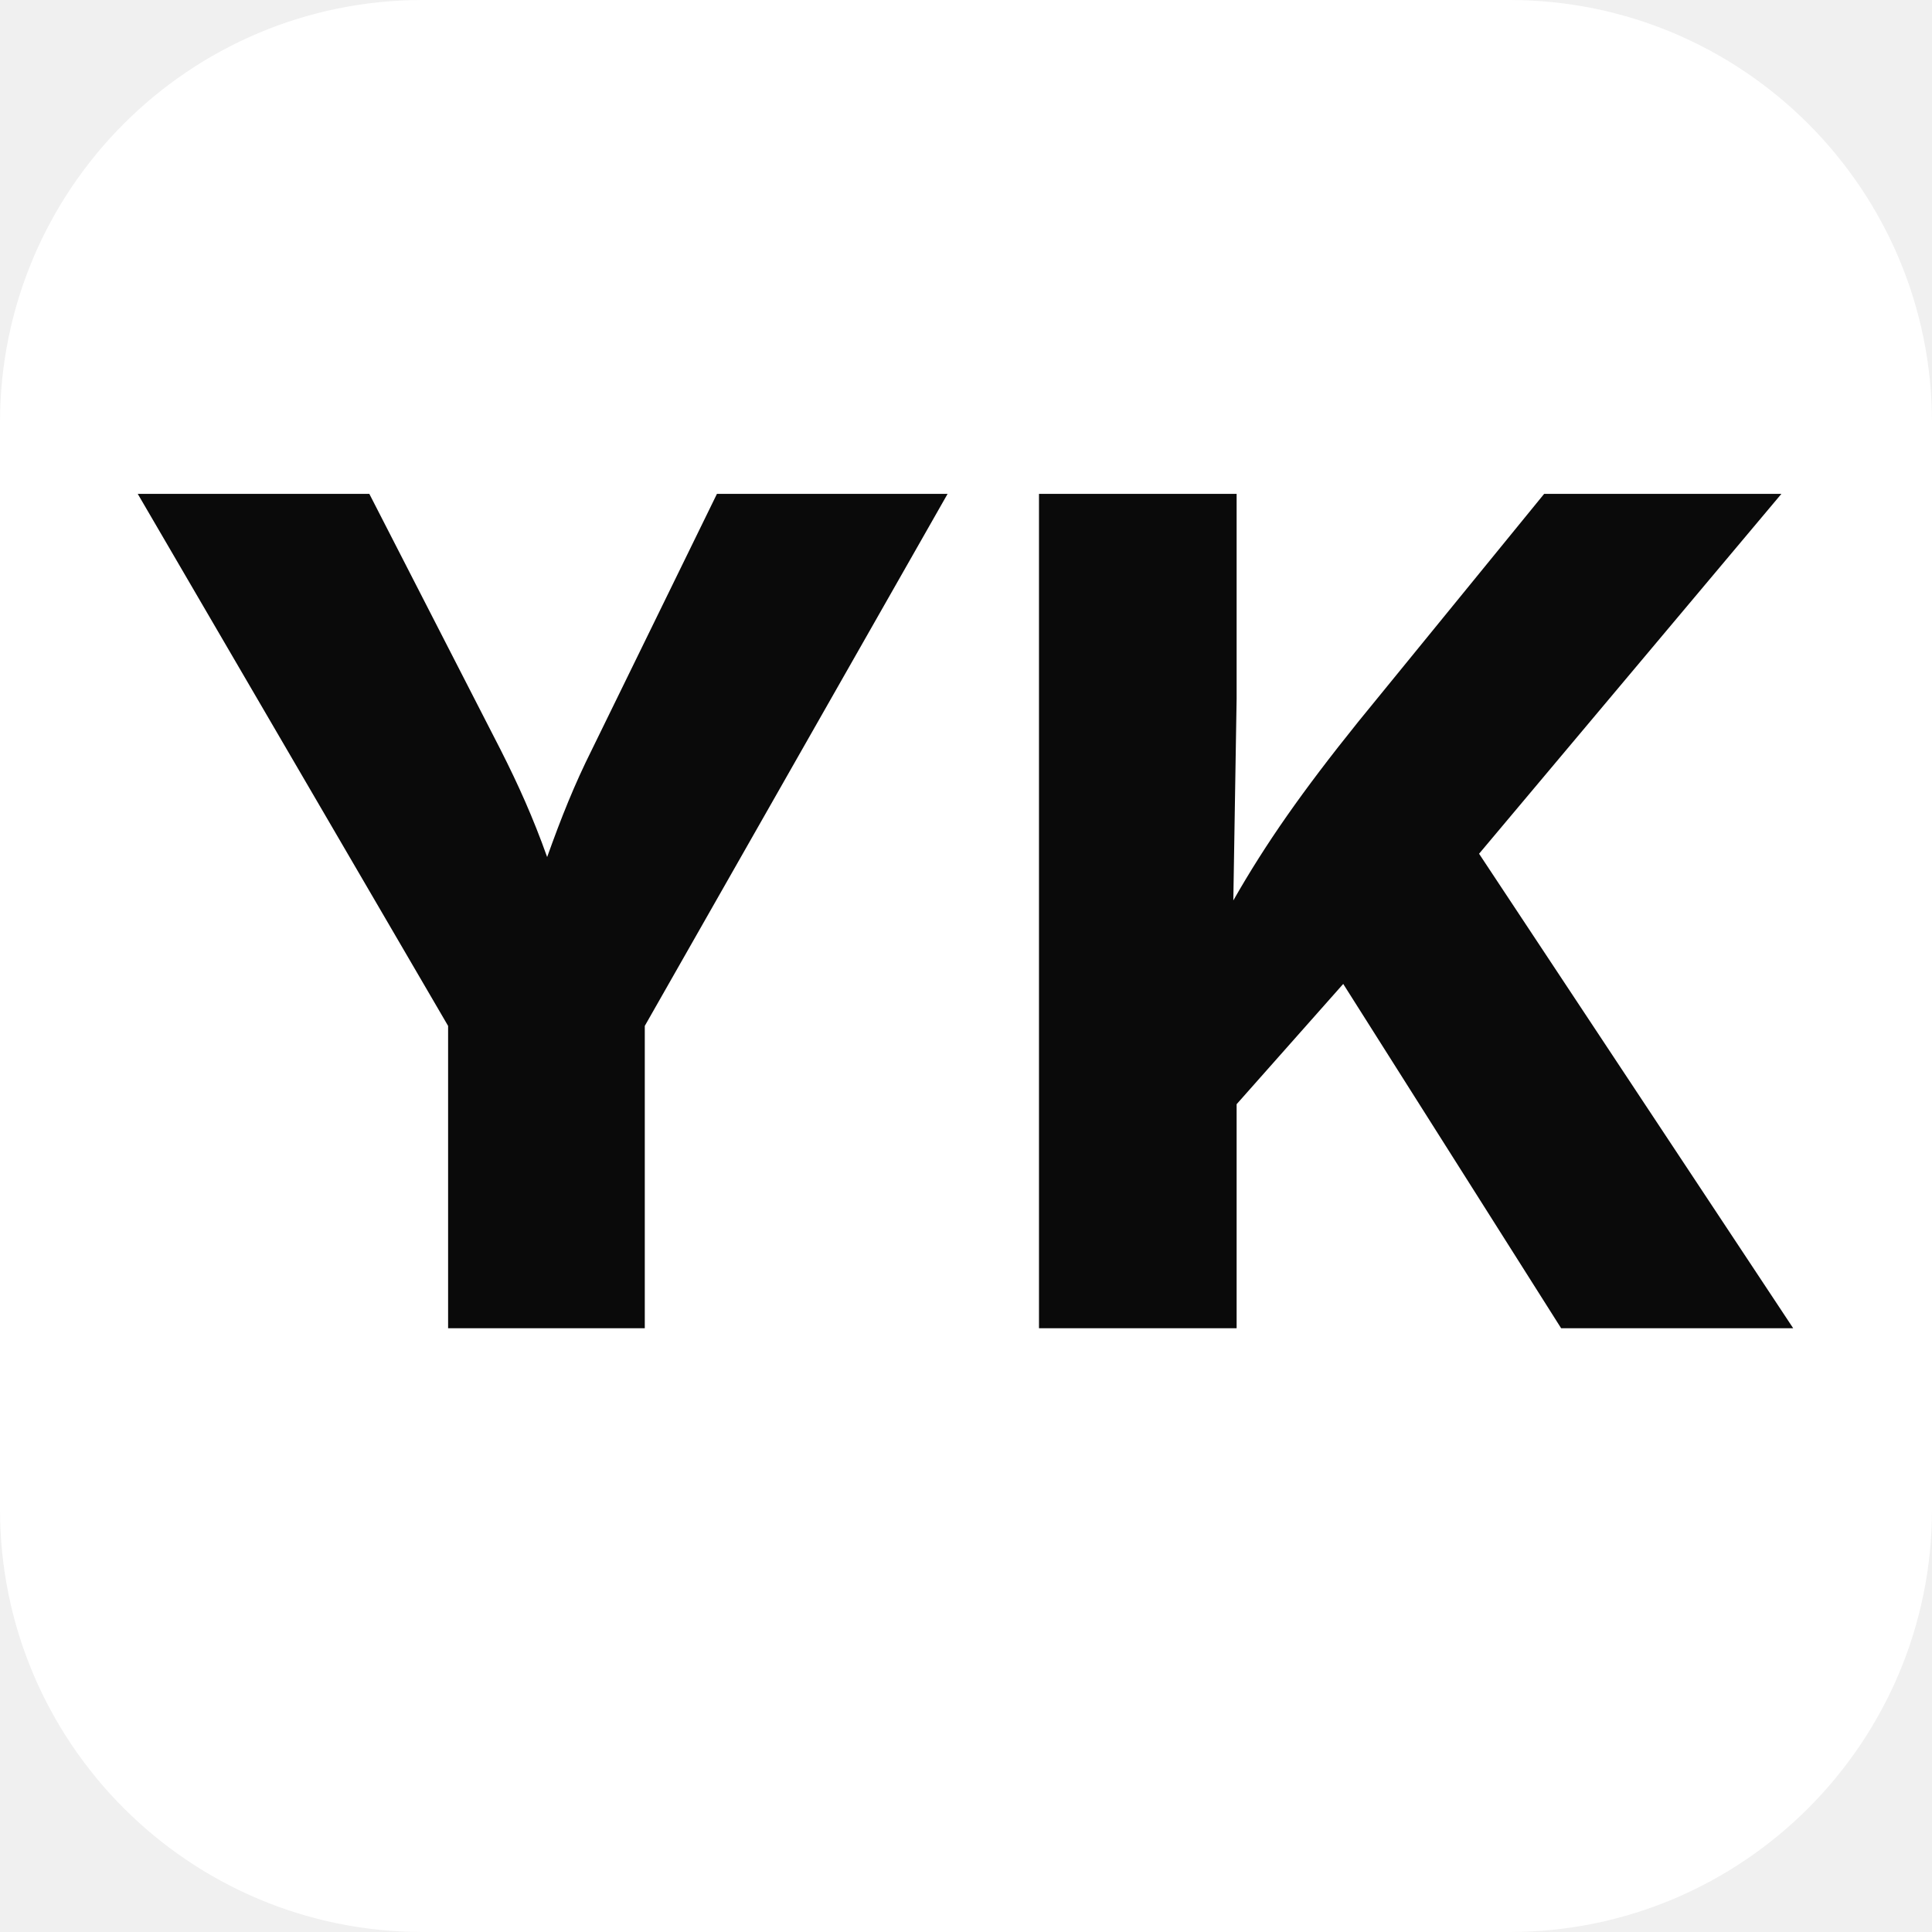
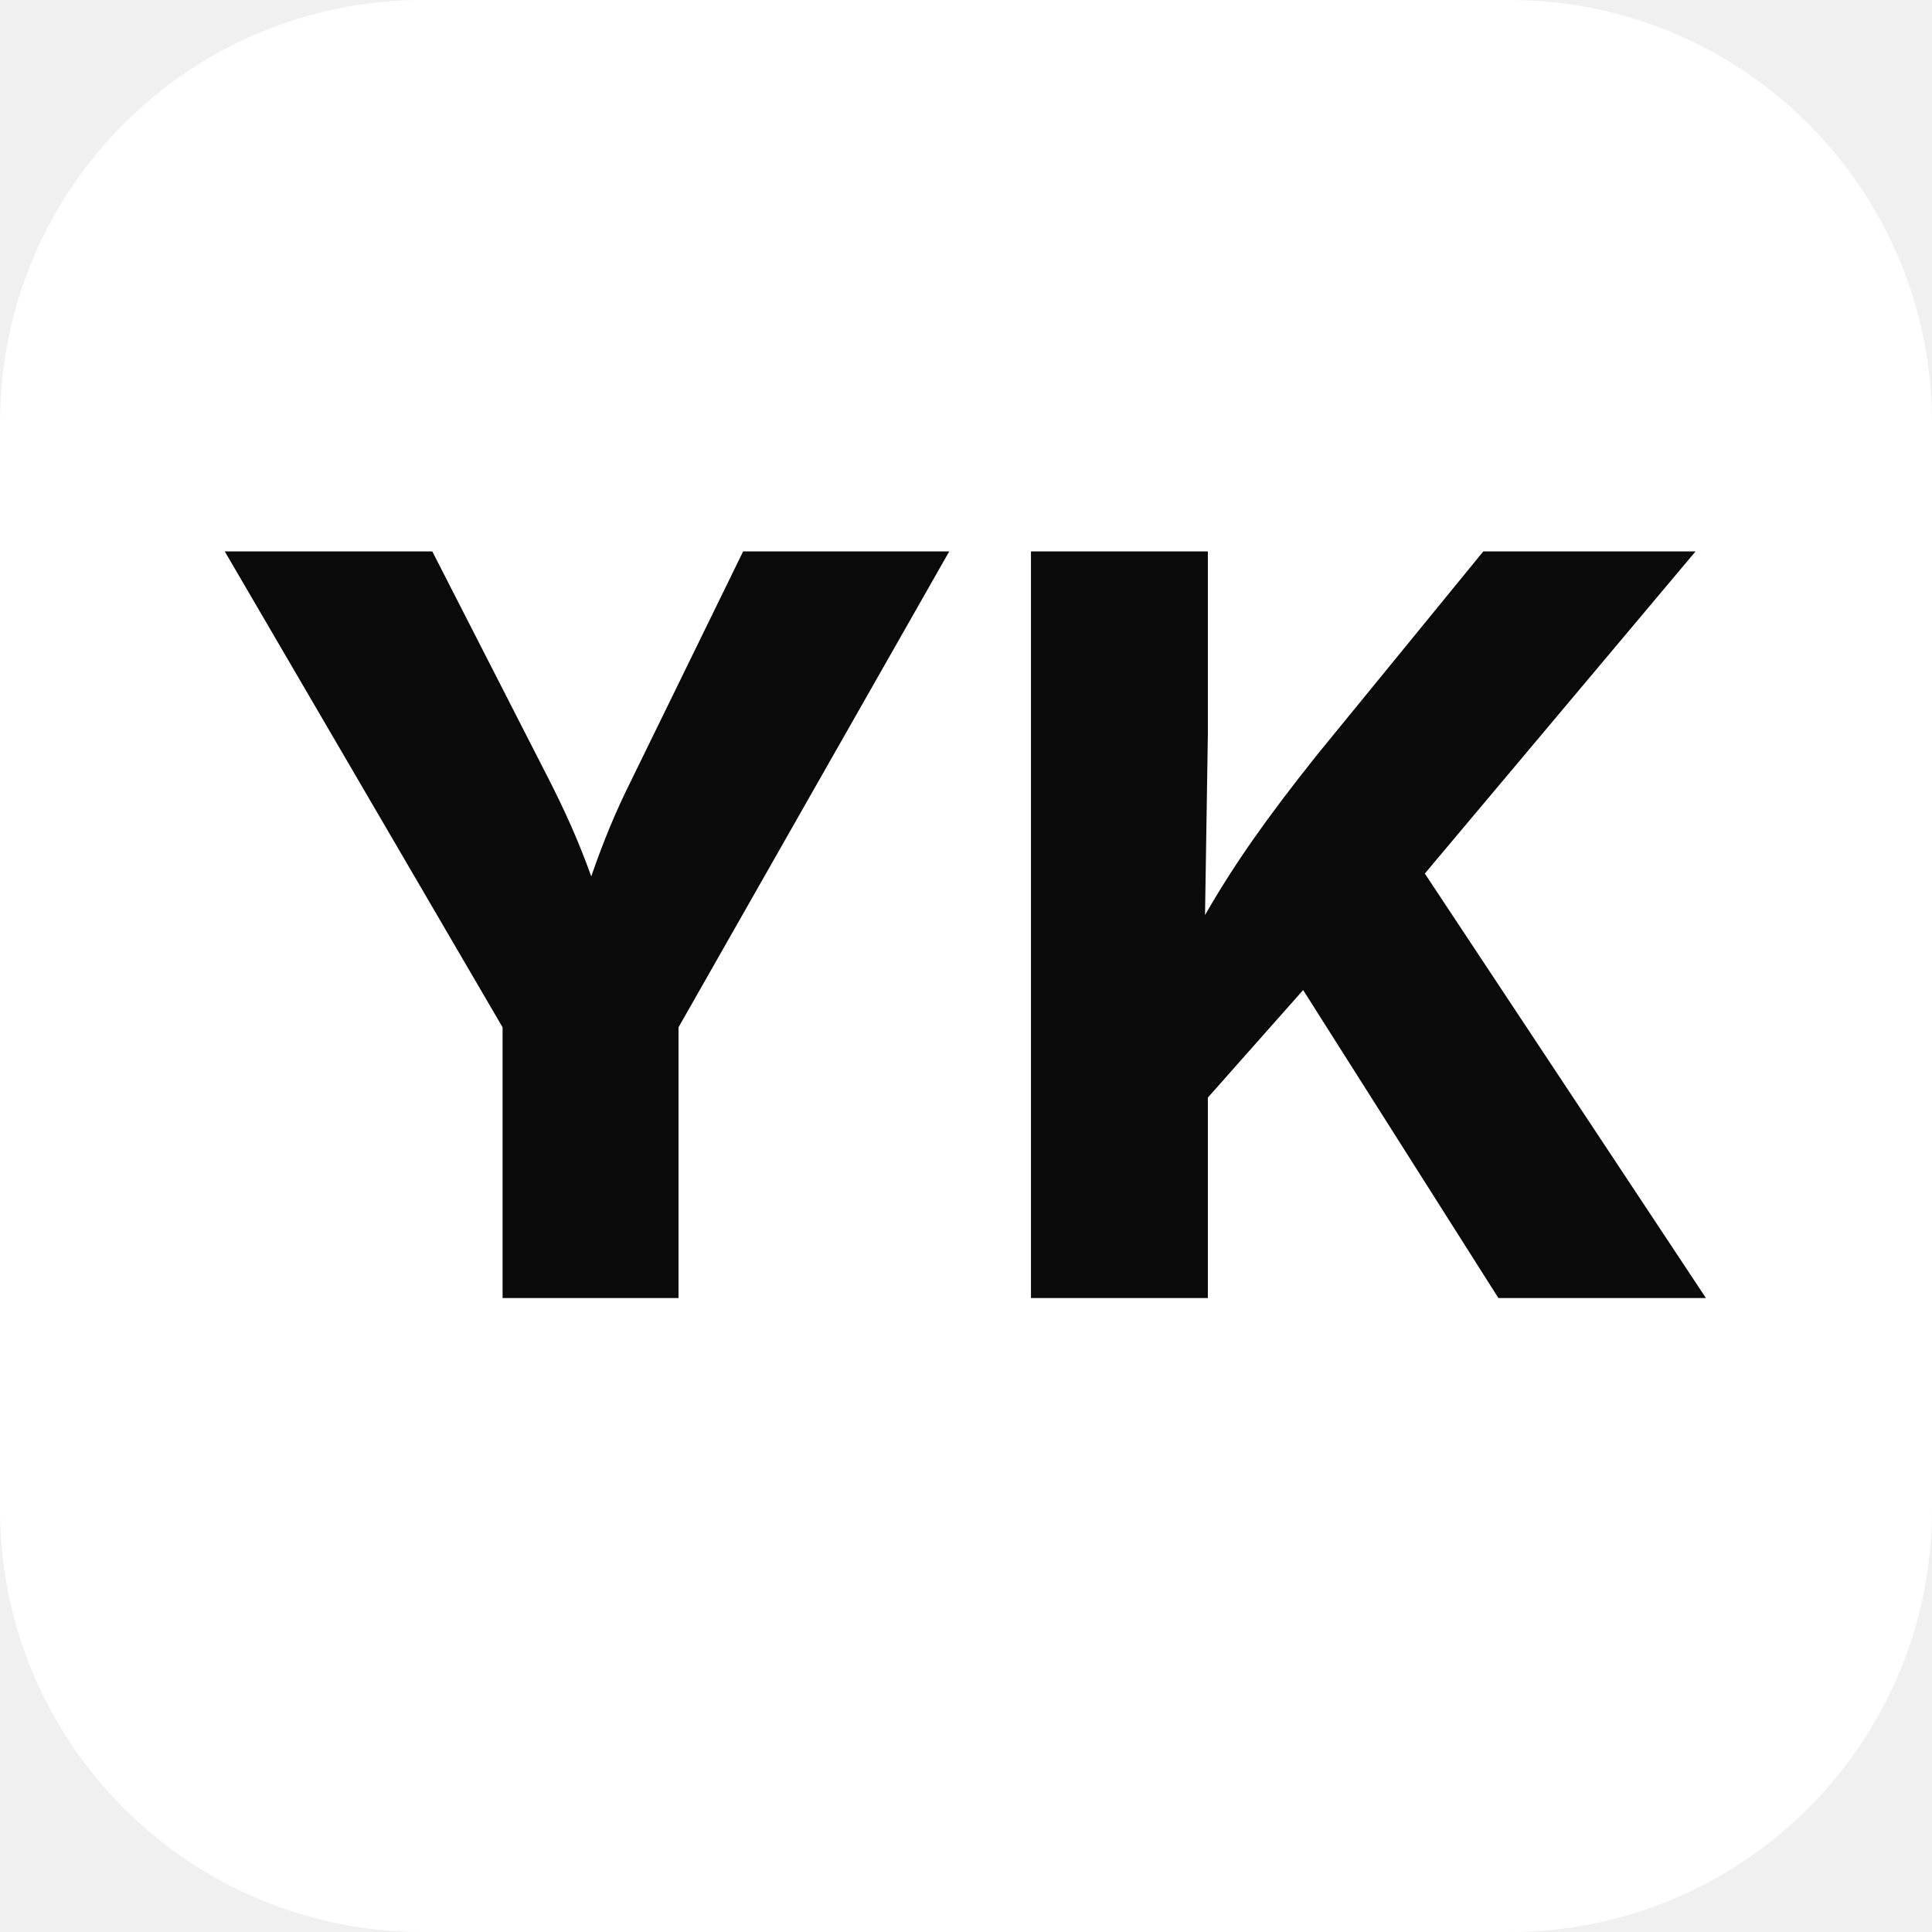
<svg xmlns="http://www.w3.org/2000/svg" viewBox="0 0 64 64">
  <rect width="64" height="64" rx="14" fill="#ffffff" />
-   <text x="32" y="44" font-family="Inter, sans-serif" font-size="38" font-weight="800" fill="#0a0a0a" text-anchor="middle">YK</text>
+   <text x="32" y="43" font-family="Inter, sans-serif" font-size="34" font-weight="800" fill="#0a0a0a" text-anchor="middle">YK</text>
</svg>
